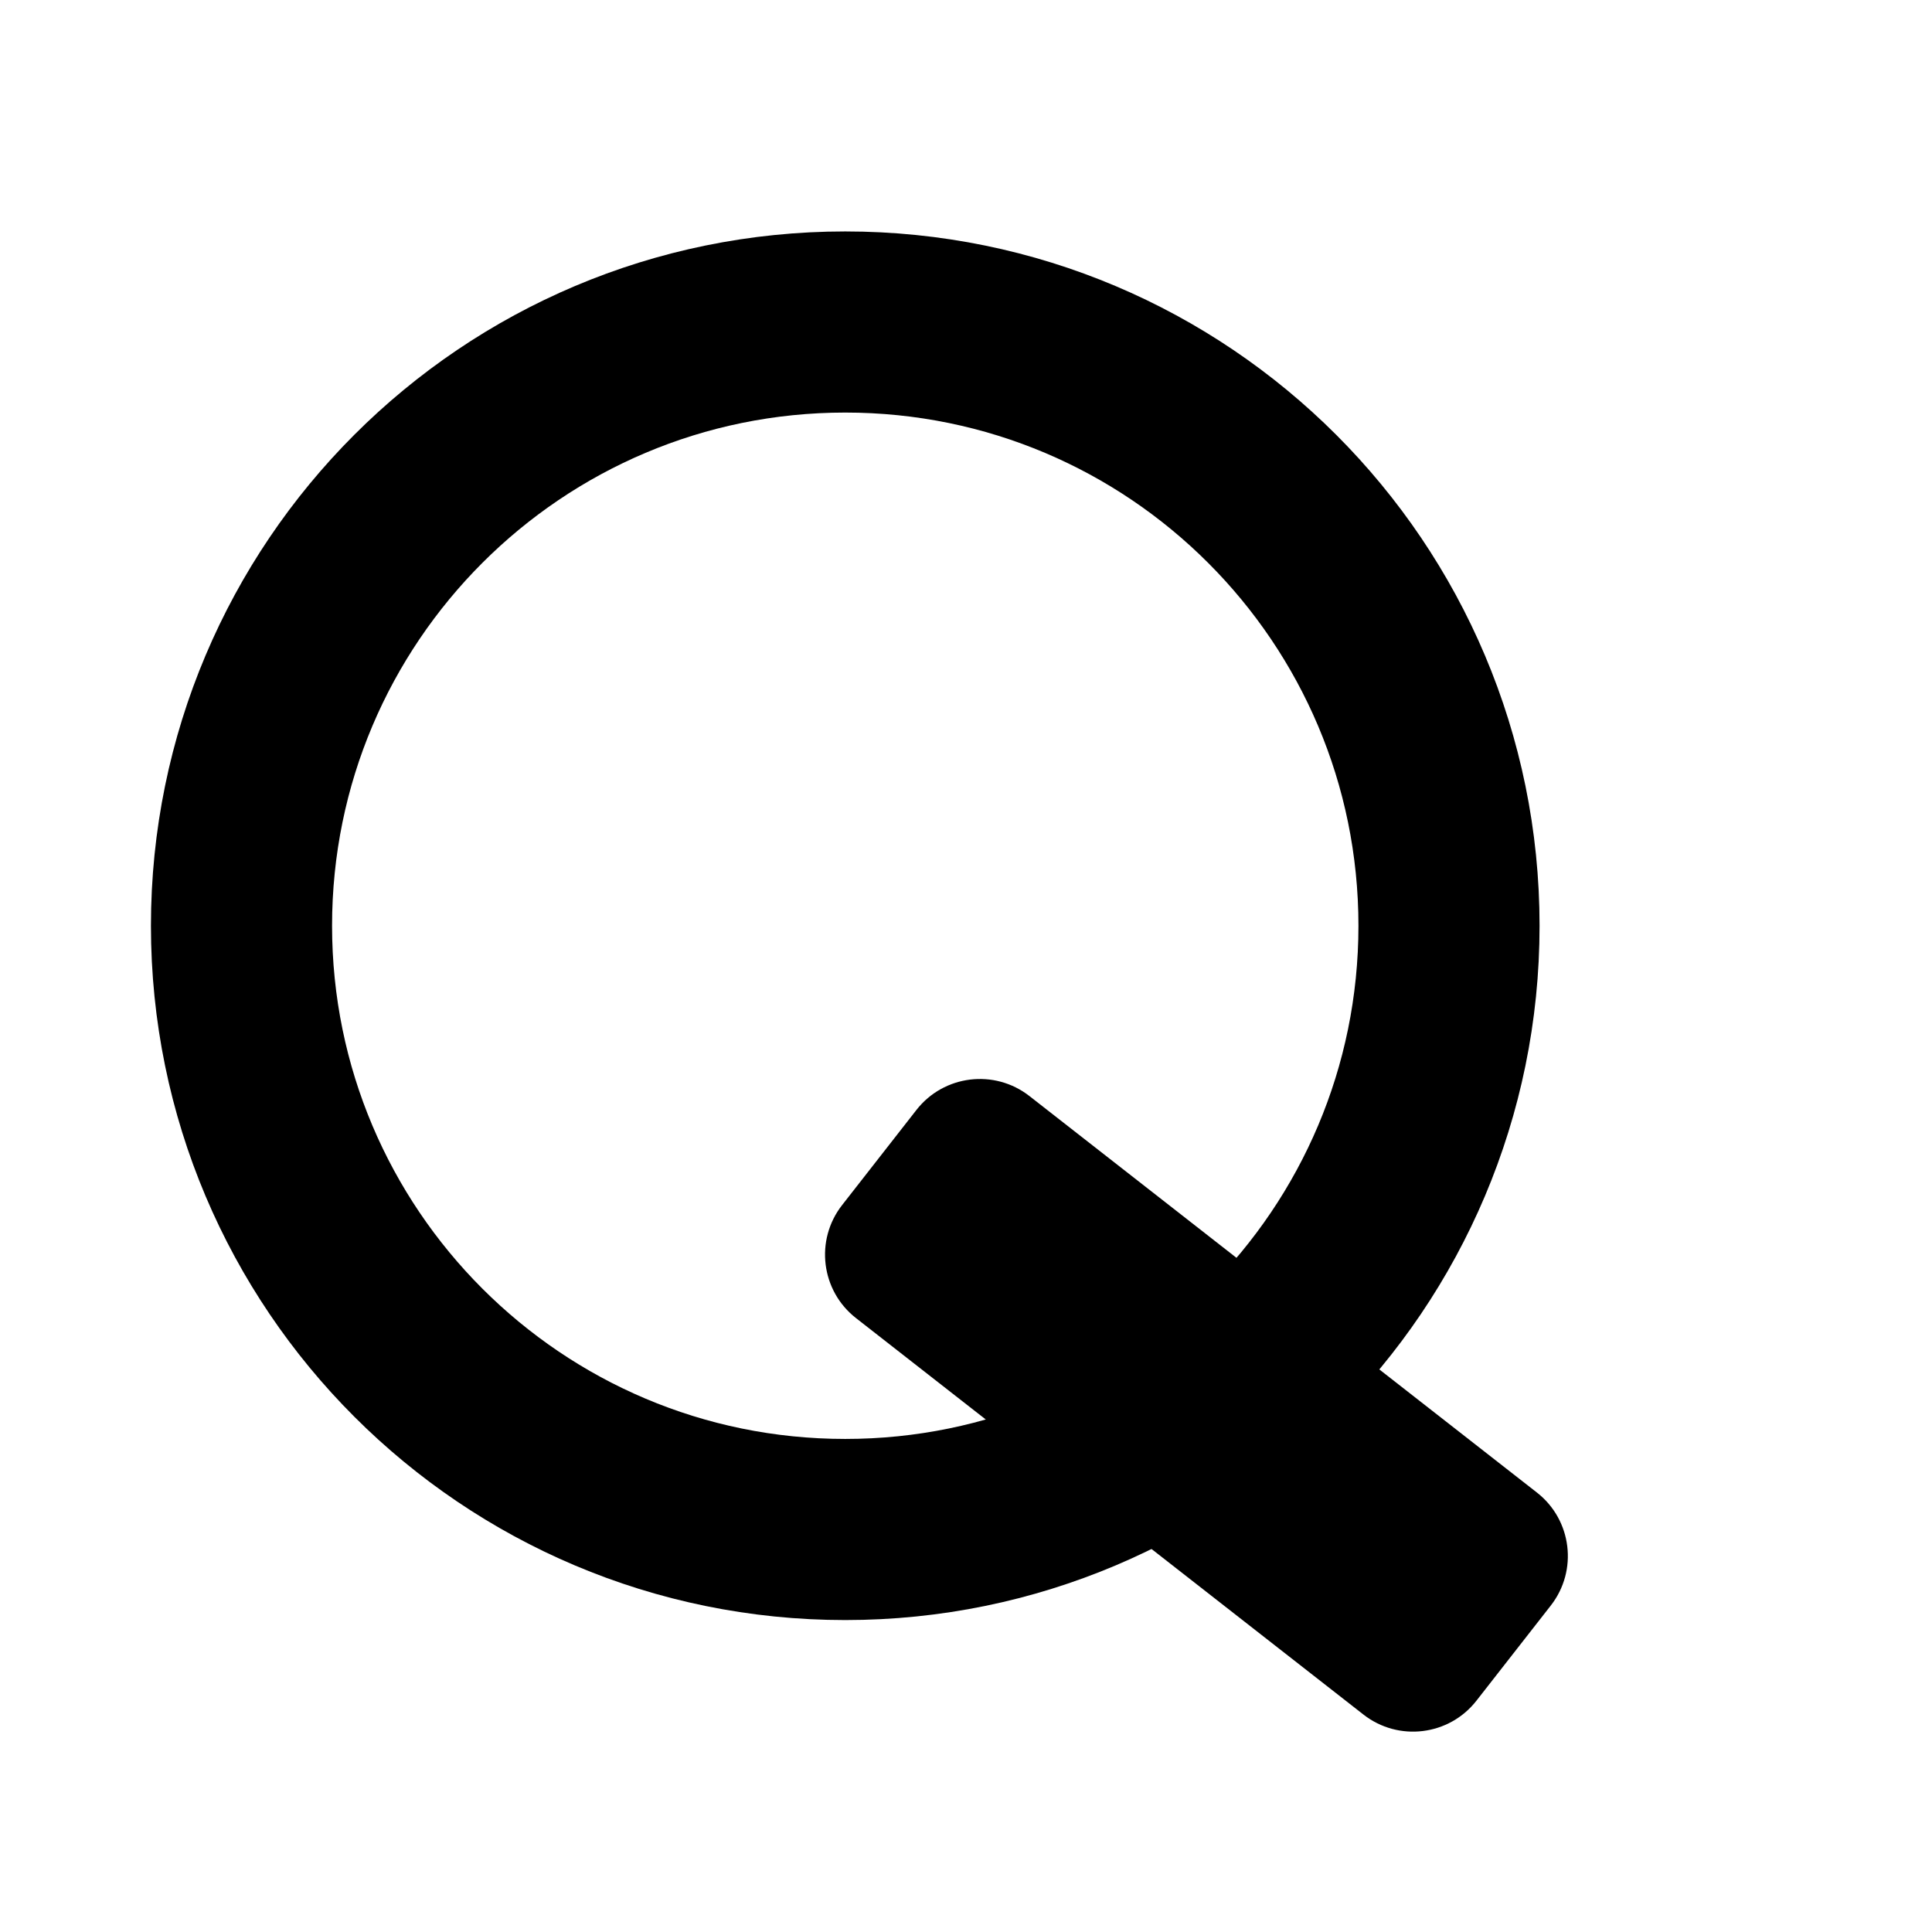
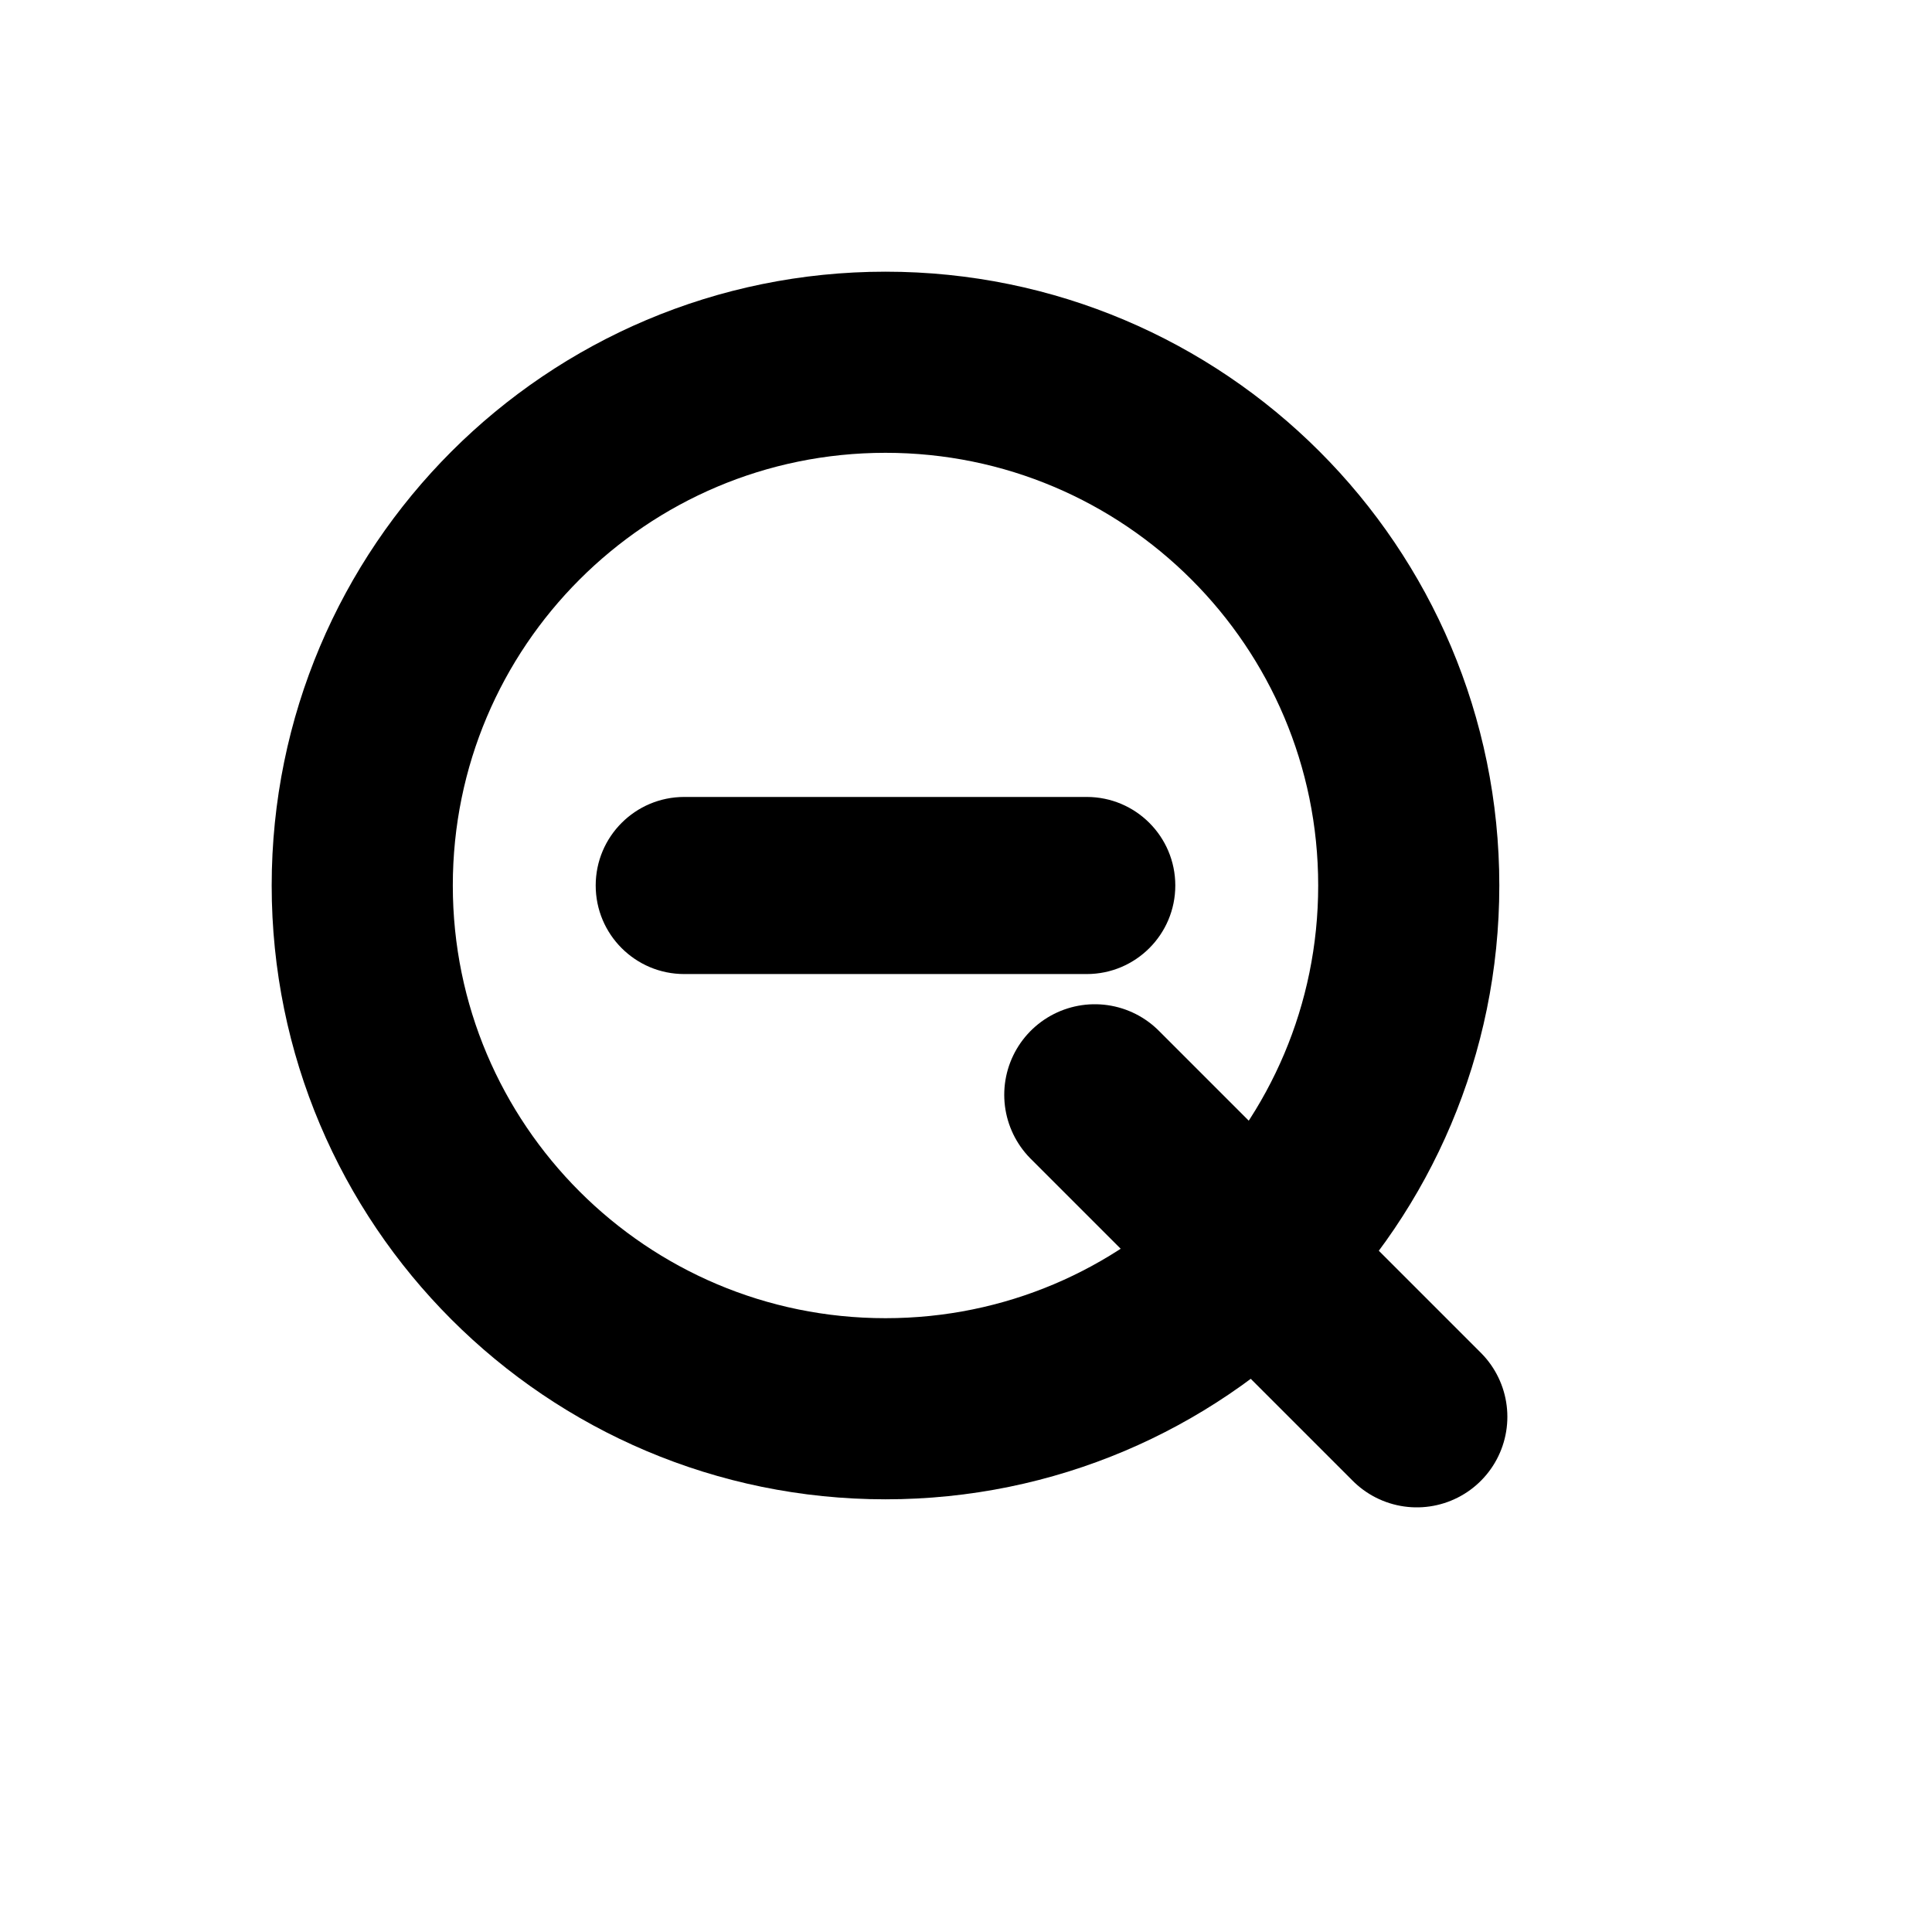
<svg xmlns="http://www.w3.org/2000/svg" width="24" height="24" viewBox="0 0 24 24" fill="currentColor">
-   <circle cx="10.5" cy="11.5" r="7.5" fill="none" stroke="currentColor" stroke-width="2.25" />
-   <rect x="12" y="13" width="10" height="3.5" rx="1" fill="currentColor" transform="rotate(38 12 13)" />
+   <circle cx="11" cy="11" r="6.5" fill="none" stroke="currentColor" stroke-width="2.25" />
+   <rect x="7.4" y="9.9" width="7.2" height="2.2" rx="1.1" fill="currentColor" />
+   <line x1="13.6" y1="13.6" x2="17.6" y2="17.6" stroke="currentColor" stroke-width="2.25" stroke-linecap="round" />
</svg>
